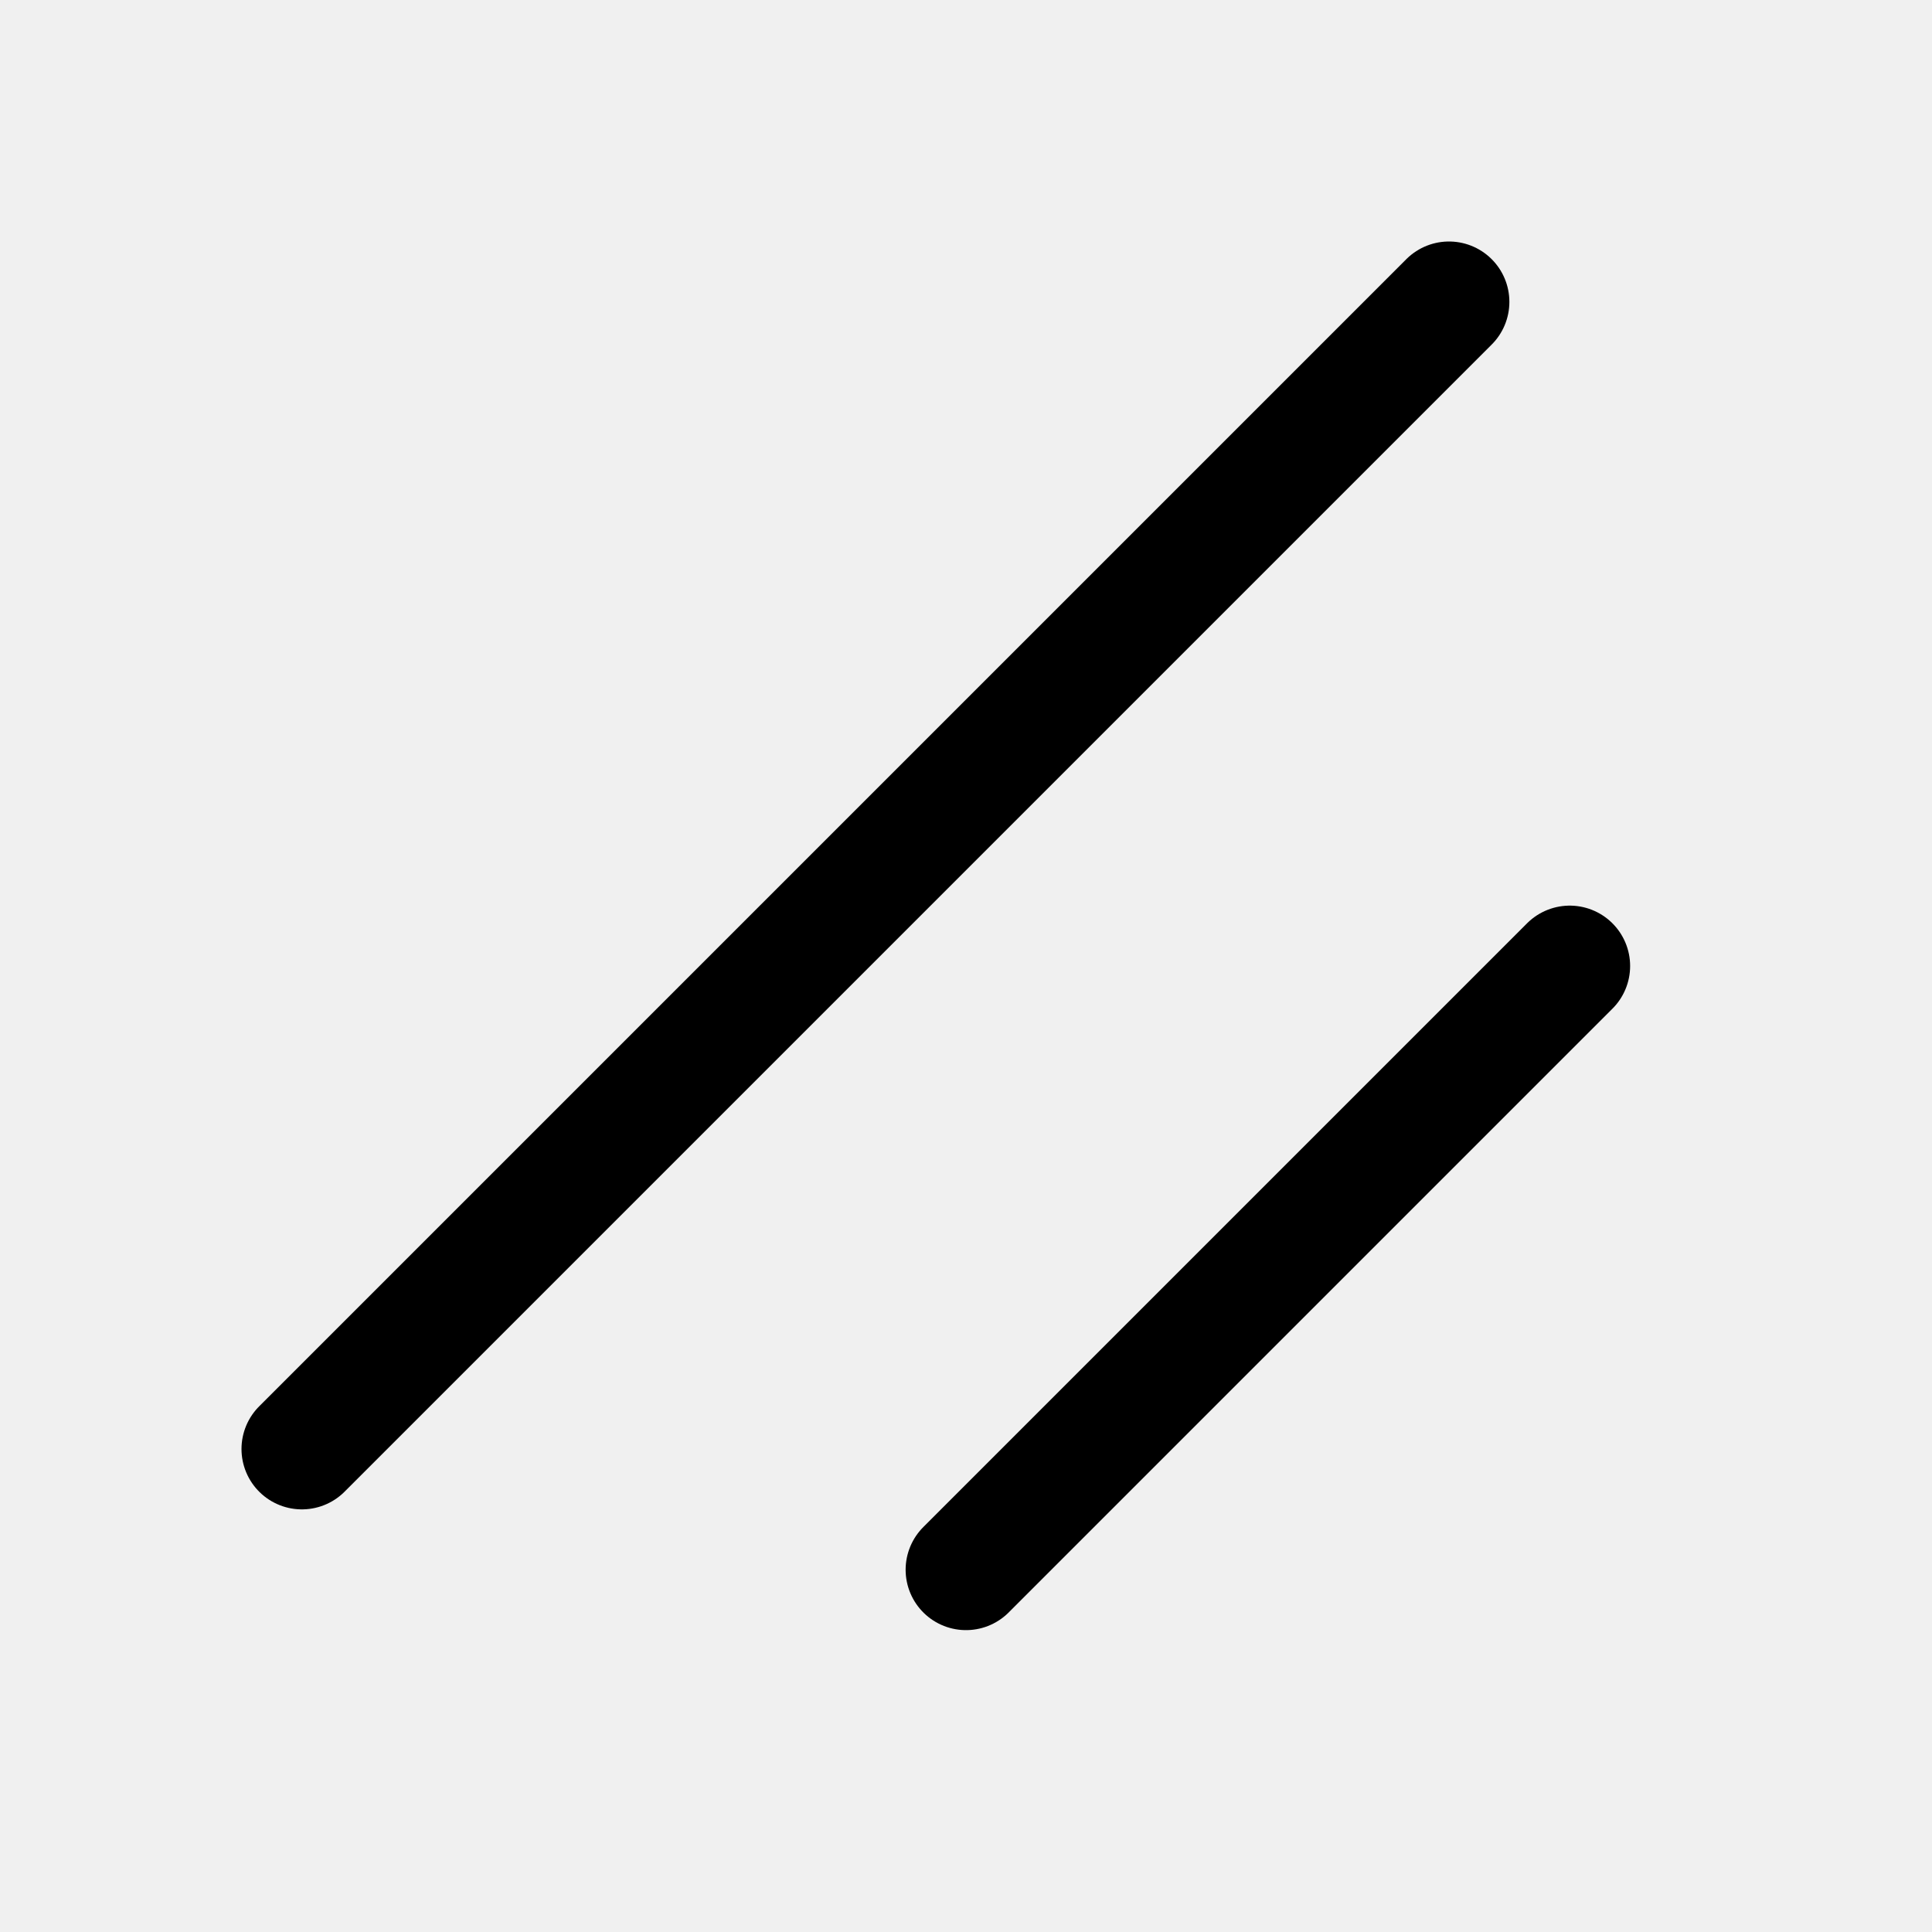
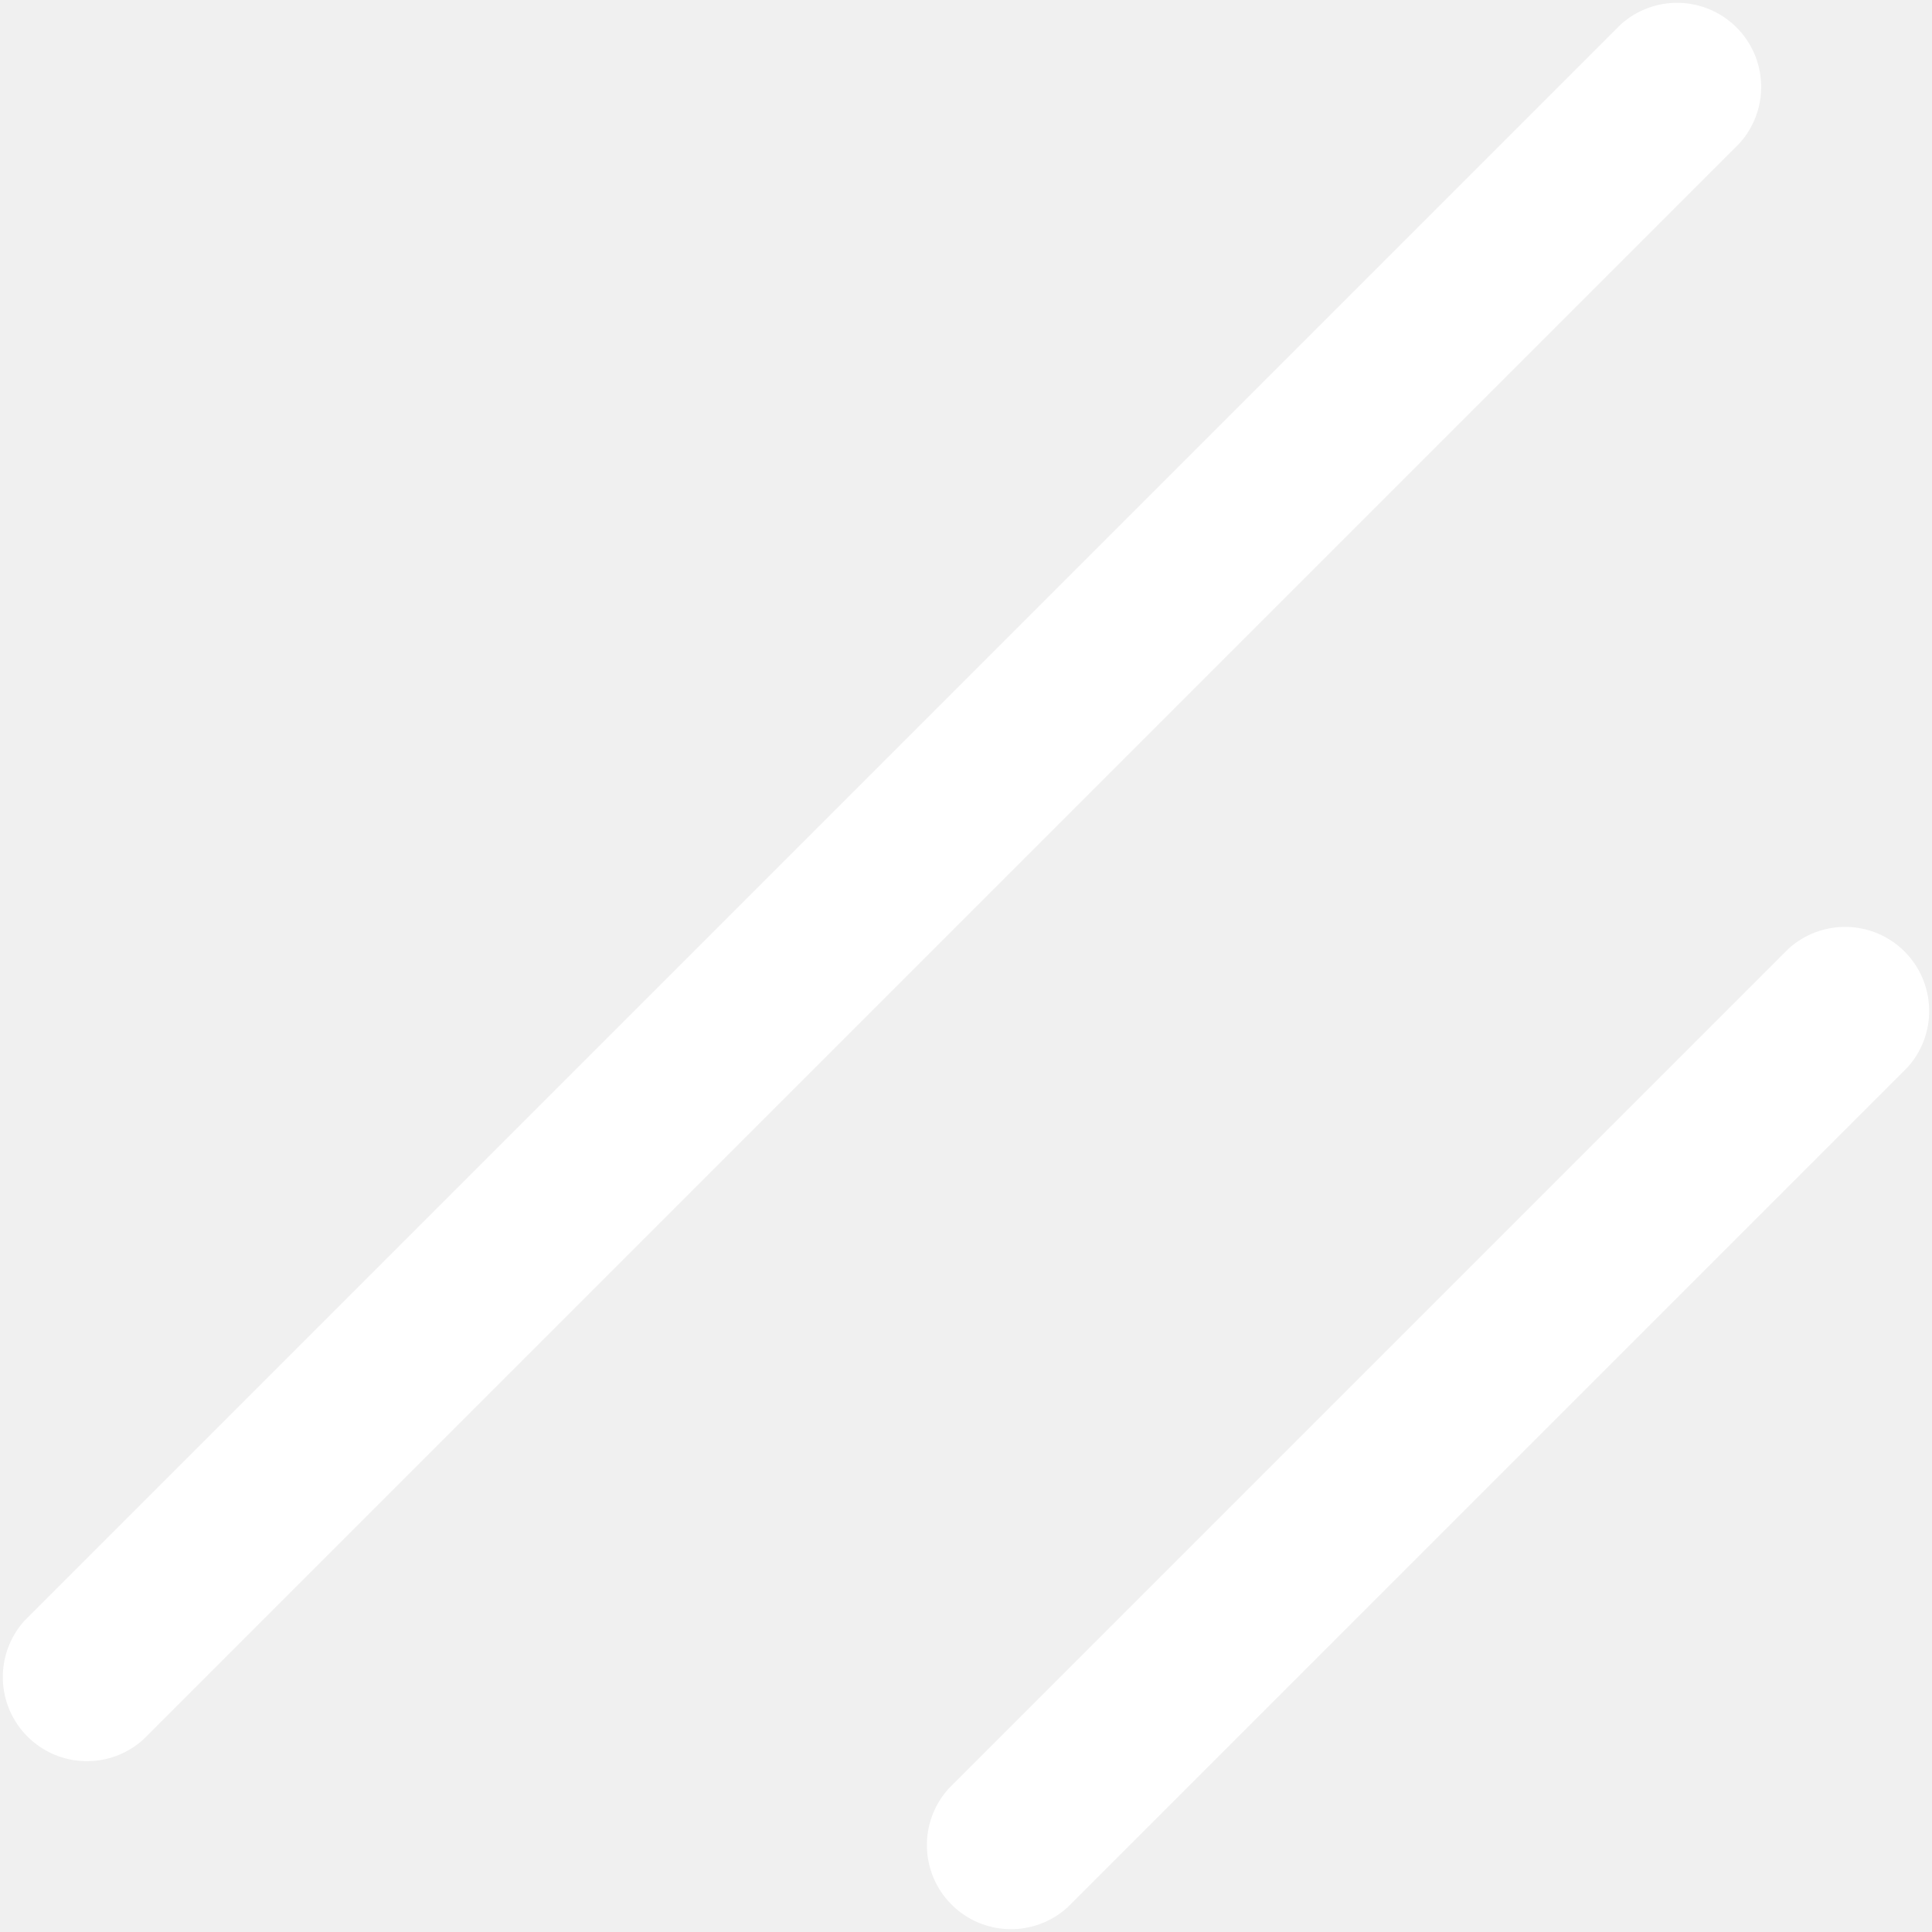
- <svg xmlns="http://www.w3.org/2000/svg" class="h-6 w-6" viewBox="0 0 256 256">
-   <path fill="none" d="M0 0h256v256H0z" />
-   <path fill="none" stroke="currentColor" stroke-linecap="round" stroke-linejoin="round" stroke-width="16" d="m208 128-80 80m64-168L40 192" />
+ <svg xmlns="http://www.w3.org/2000/svg" width="90" height="90" viewBox="0 0 90 90" fill="none">
+   <g clip-path="url(#clip0_4_110)">
+     <path d="M83.321 44.19L44.19 83.321C43.516 84.067 43.154 85.043 43.179 86.048C43.204 87.053 43.614 88.01 44.325 88.721C45.036 89.432 45.993 89.842 46.998 89.868C48.003 89.893 48.979 89.531 49.725 88.856L88.856 49.725C89.531 48.979 89.893 48.003 89.868 46.998C89.842 45.993 89.432 45.036 88.721 44.325C88.01 43.614 87.053 43.204 86.048 43.179C85.043 43.154 84.067 43.516 83.321 44.19ZM75.495 1.144L1.144 75.495C0.469 76.241 0.107 77.217 0.132 78.222C0.158 79.227 0.568 80.184 1.279 80.895C1.99 81.606 2.947 82.016 3.952 82.041C4.957 82.067 5.933 81.704 6.679 81.03L81.03 6.679C81.704 5.933 82.067 4.957 82.041 3.952C82.016 2.947 81.606 1.99 80.895 1.279C80.184 0.568 79.227 0.158 78.222 0.132C77.217 0.107 76.241 0.469 75.495 1.144Z" fill="white" />
+   </g>
+   <defs>
+     <clipPath id="clip0_4_110">
+       <rect width="90" height="90" fill="white" />
+     </clipPath>
+   </defs>
</svg>
